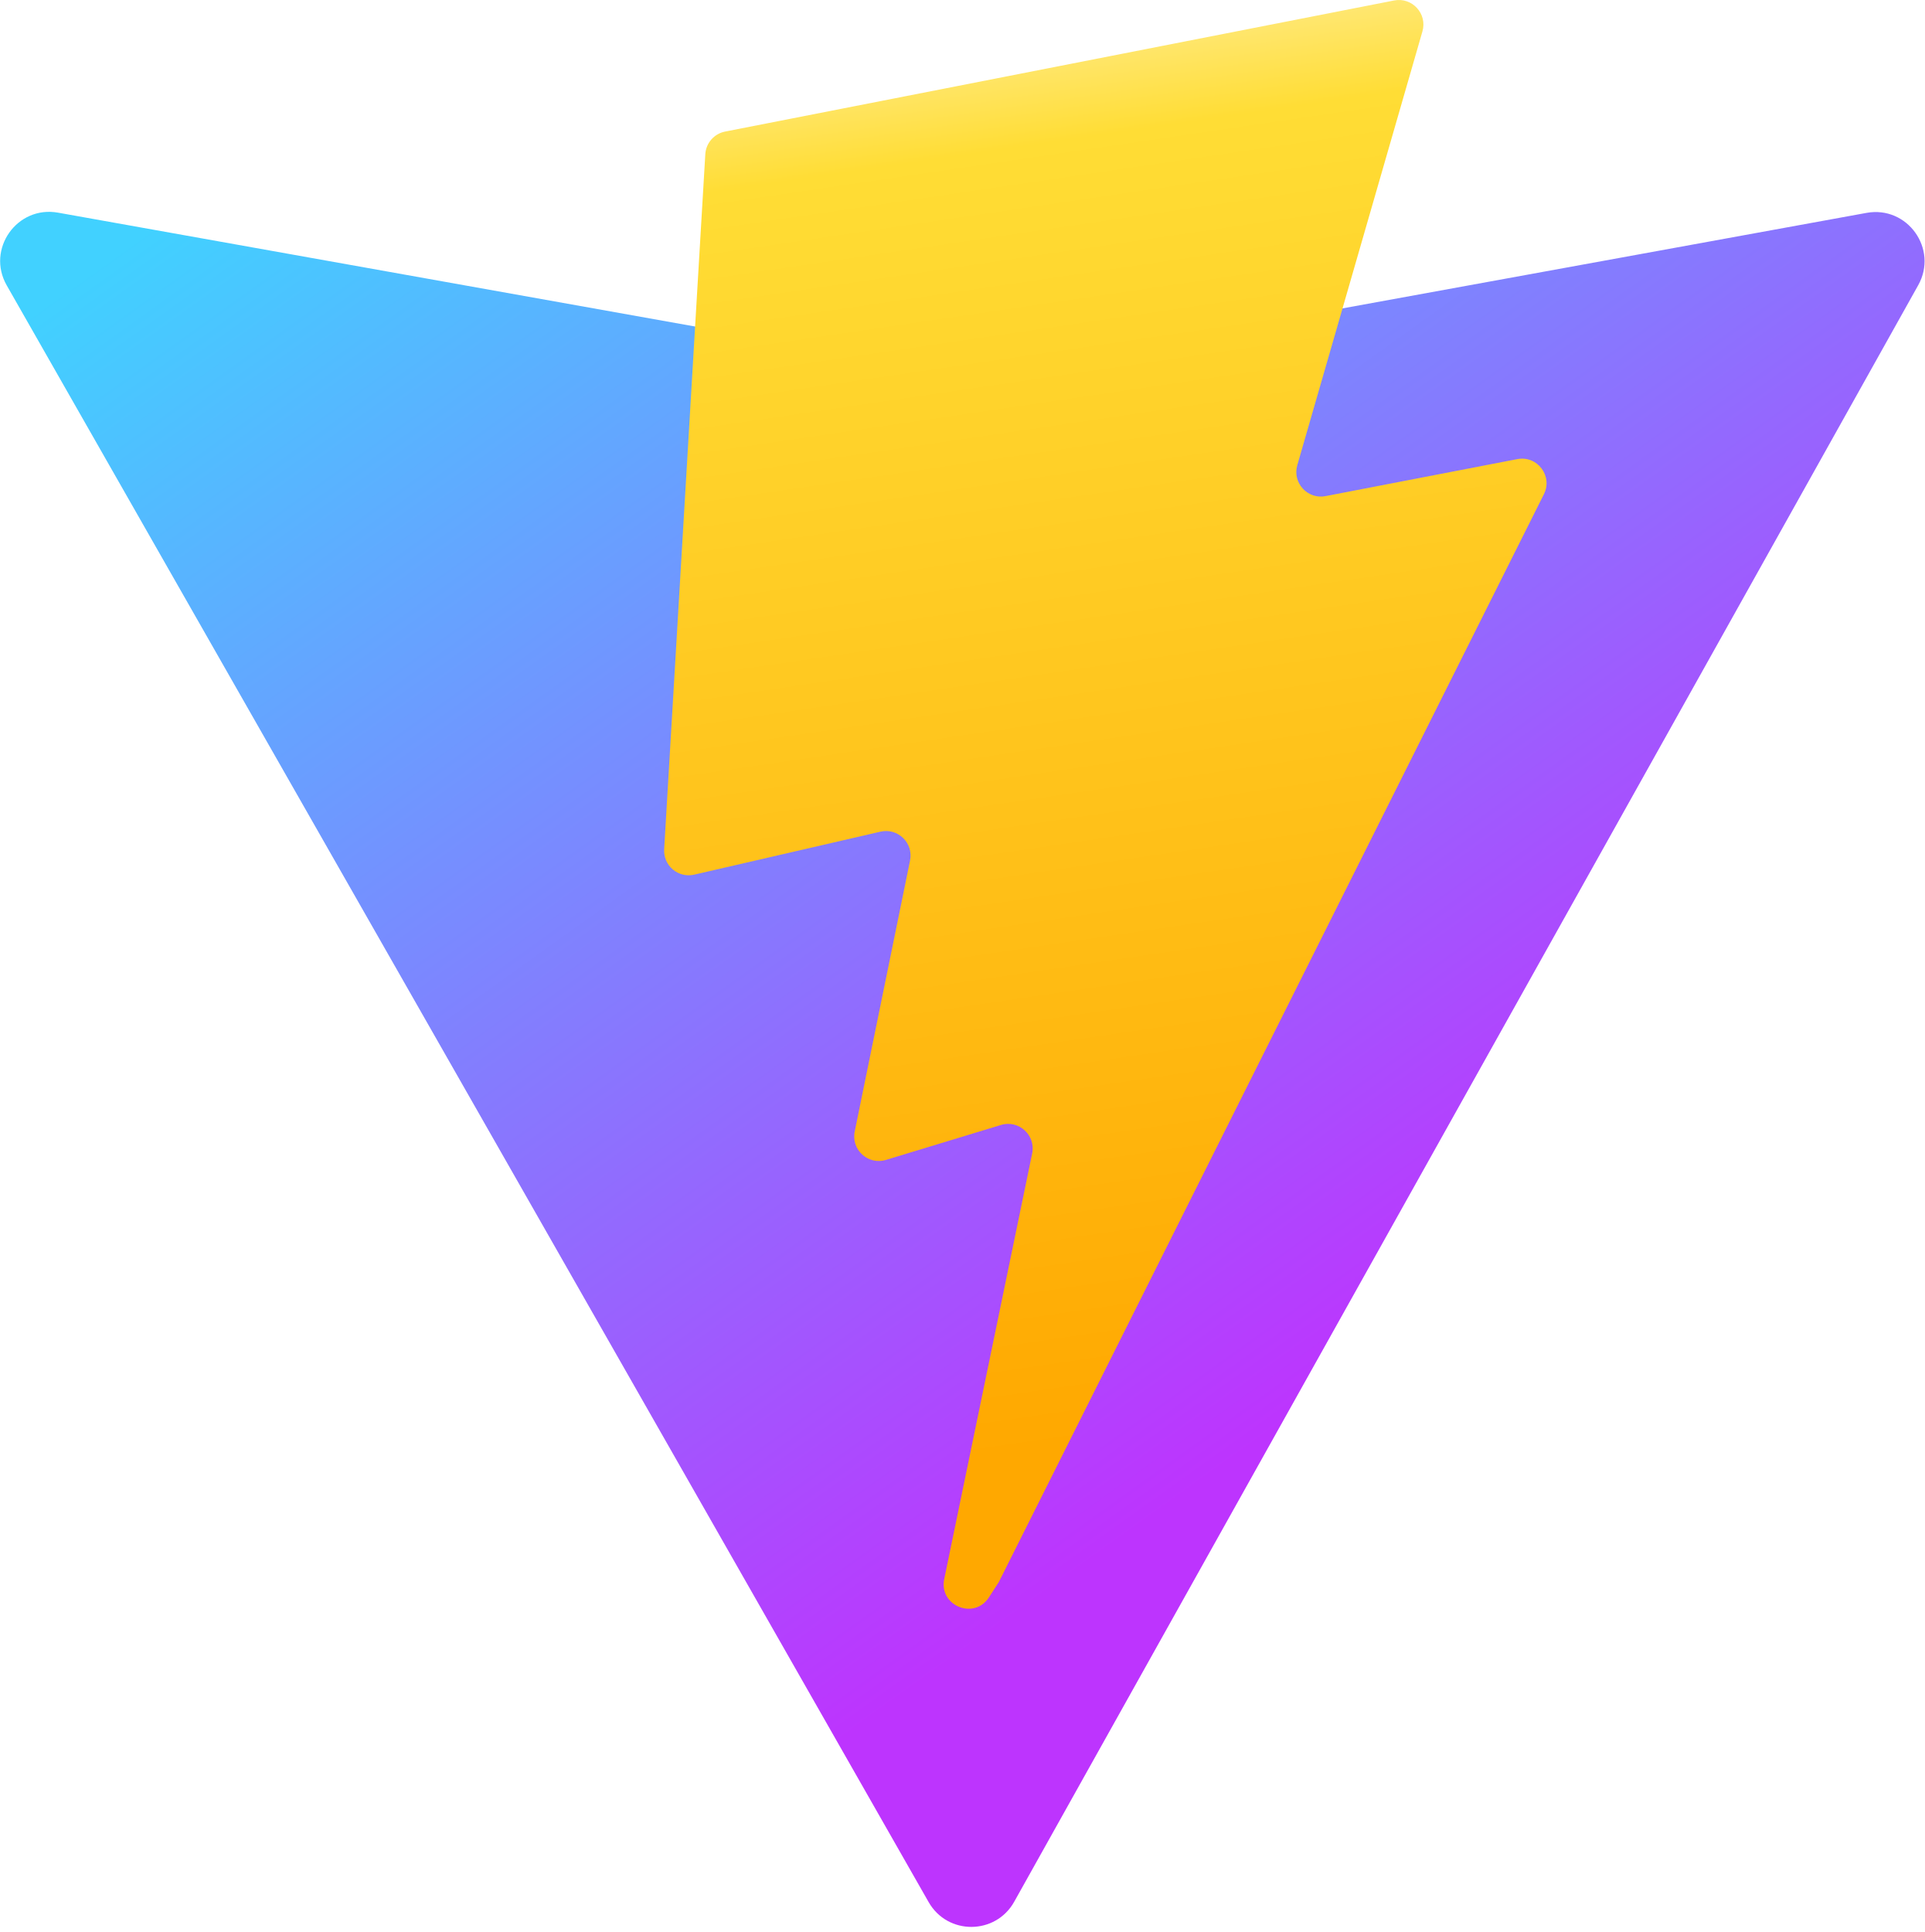
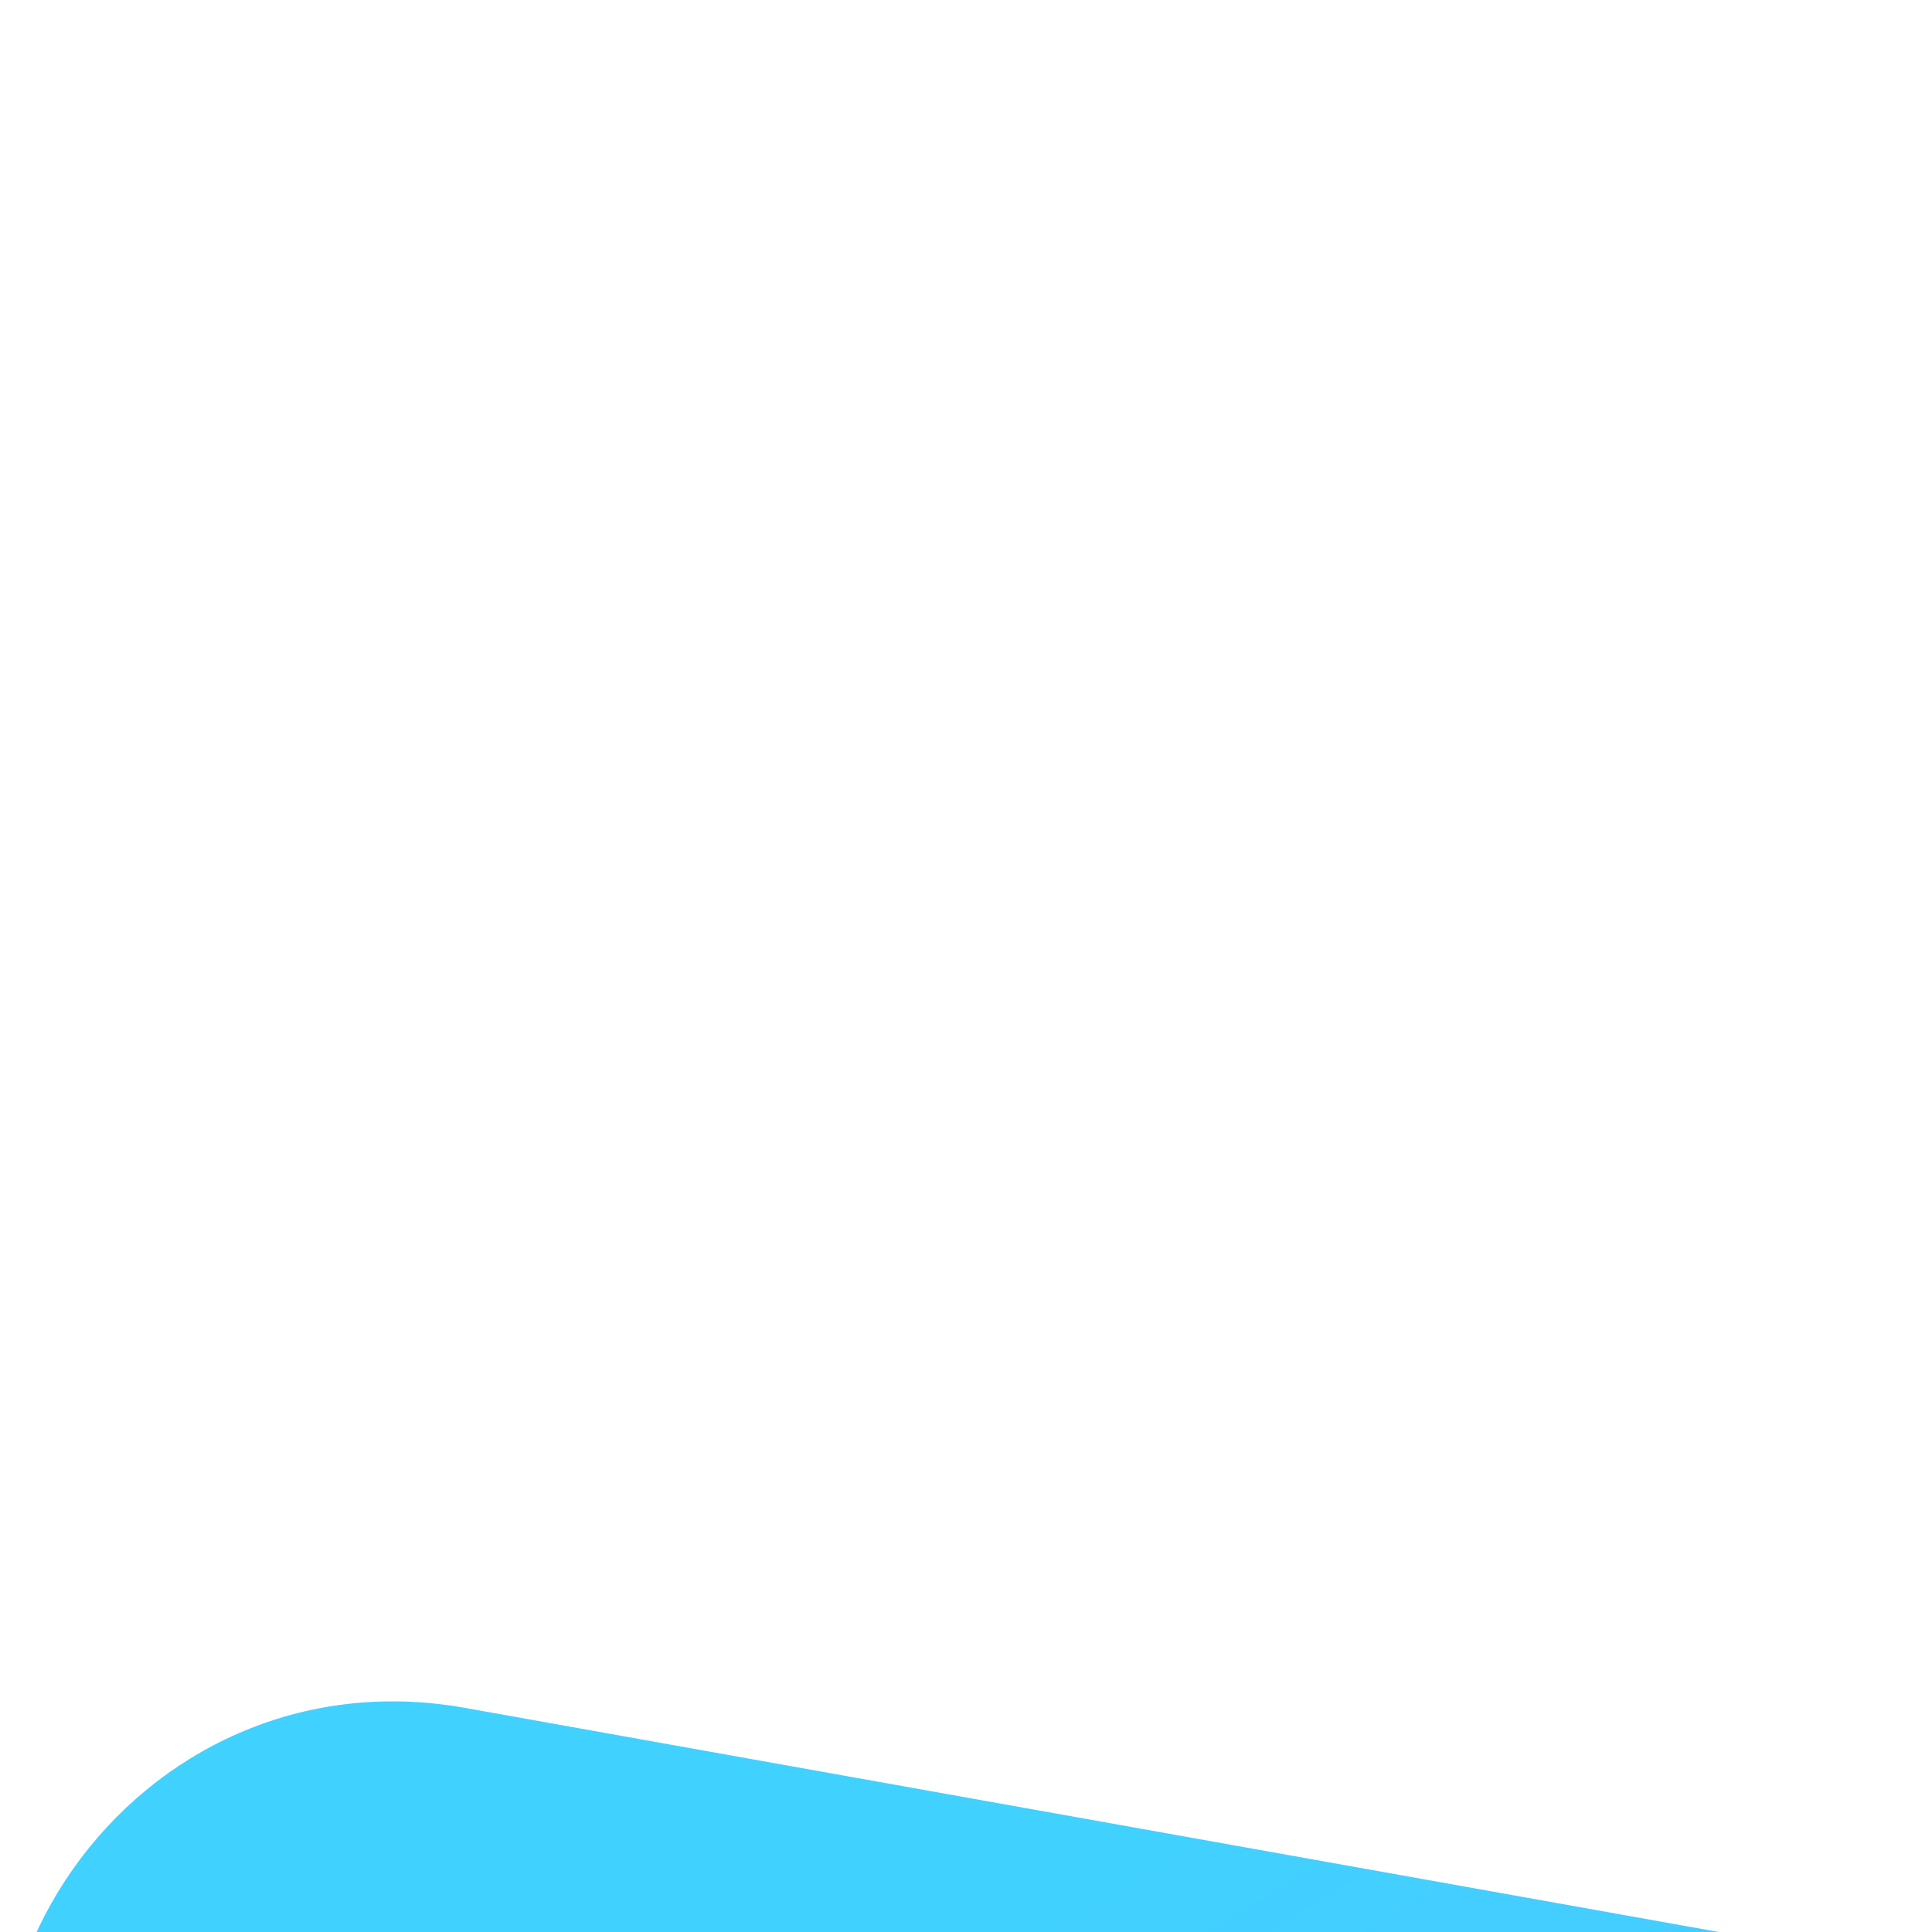
- <svg xmlns="http://www.w3.org/2000/svg" aria-hidden="true" role="img" class="iconify iconify--logos" width="31.88" height="32" preserveAspectRatio="xMidYMid meet" viewBox="0 0 256 257">
+ <svg xmlns="http://www.w3.org/2000/svg" aria-hidden="true" role="img" class="iconify iconify--logos" width="31.88" height="32" preserveAspectRatio="xMidYMid meet" viewBoxes="0 0 256 257">
  <defs>
    <linearGradient id="IconifyId1813088fe1fbc01fb466" x1="-.828%" x2="57.636%" y1="7.652%" y2="78.411%">
      <stop offset="0%" stop-color="#41D1FF" />
      <stop offset="100%" stop-color="#BD34FE" />
    </linearGradient>
    <linearGradient id="IconifyId1813088fe1fbc01fb467" x1="43.376%" x2="50.316%" y1="2.242%" y2="89.03%">
      <stop offset="0%" stop-color="#FFEA83" />
      <stop offset="8.333%" stop-color="#FFDD35" />
      <stop offset="100%" stop-color="#FFA800" />
    </linearGradient>
  </defs>
  <path fill="url(#IconifyId1813088fe1fbc01fb466)" d="M255.153 37.938L134.897 252.976c-2.483 4.44-8.862 4.466-11.382.048L.875 37.958c-2.746-4.814 1.371-10.646 6.827-9.67l120.385 21.517a6.537 6.537 0 0 0 2.322-.004l117.867-21.483c5.438-.991 9.574 4.796 6.877 9.62Z" />
  <path fill="url(#IconifyId1813088fe1fbc01fb467)" d="M185.432.063L96.44 17.501a3.268 3.268 0 0 0-2.634 3.014l-5.474 92.456a3.268 3.268 0 0 0 3.997 3.378l24.777-5.718c2.318-.535 4.413 1.507 3.936 3.838l-7.361 36.047c-.495 2.426 1.782 4.5 4.151 3.78l15.304-4.649c2.372-.72 4.652 1.36 4.15 3.788l-11.698 56.621c-.732 3.542 3.979 5.473 5.943 2.437l1.313-2.028l72.516-144.72c1.215-2.423-.88-5.186-3.54-4.672l-25.505 4.922c-2.396.462-4.435-1.77-3.759-4.114l16.646-57.705c.677-2.35-1.37-4.583-3.769-4.113Z" />
</svg>
